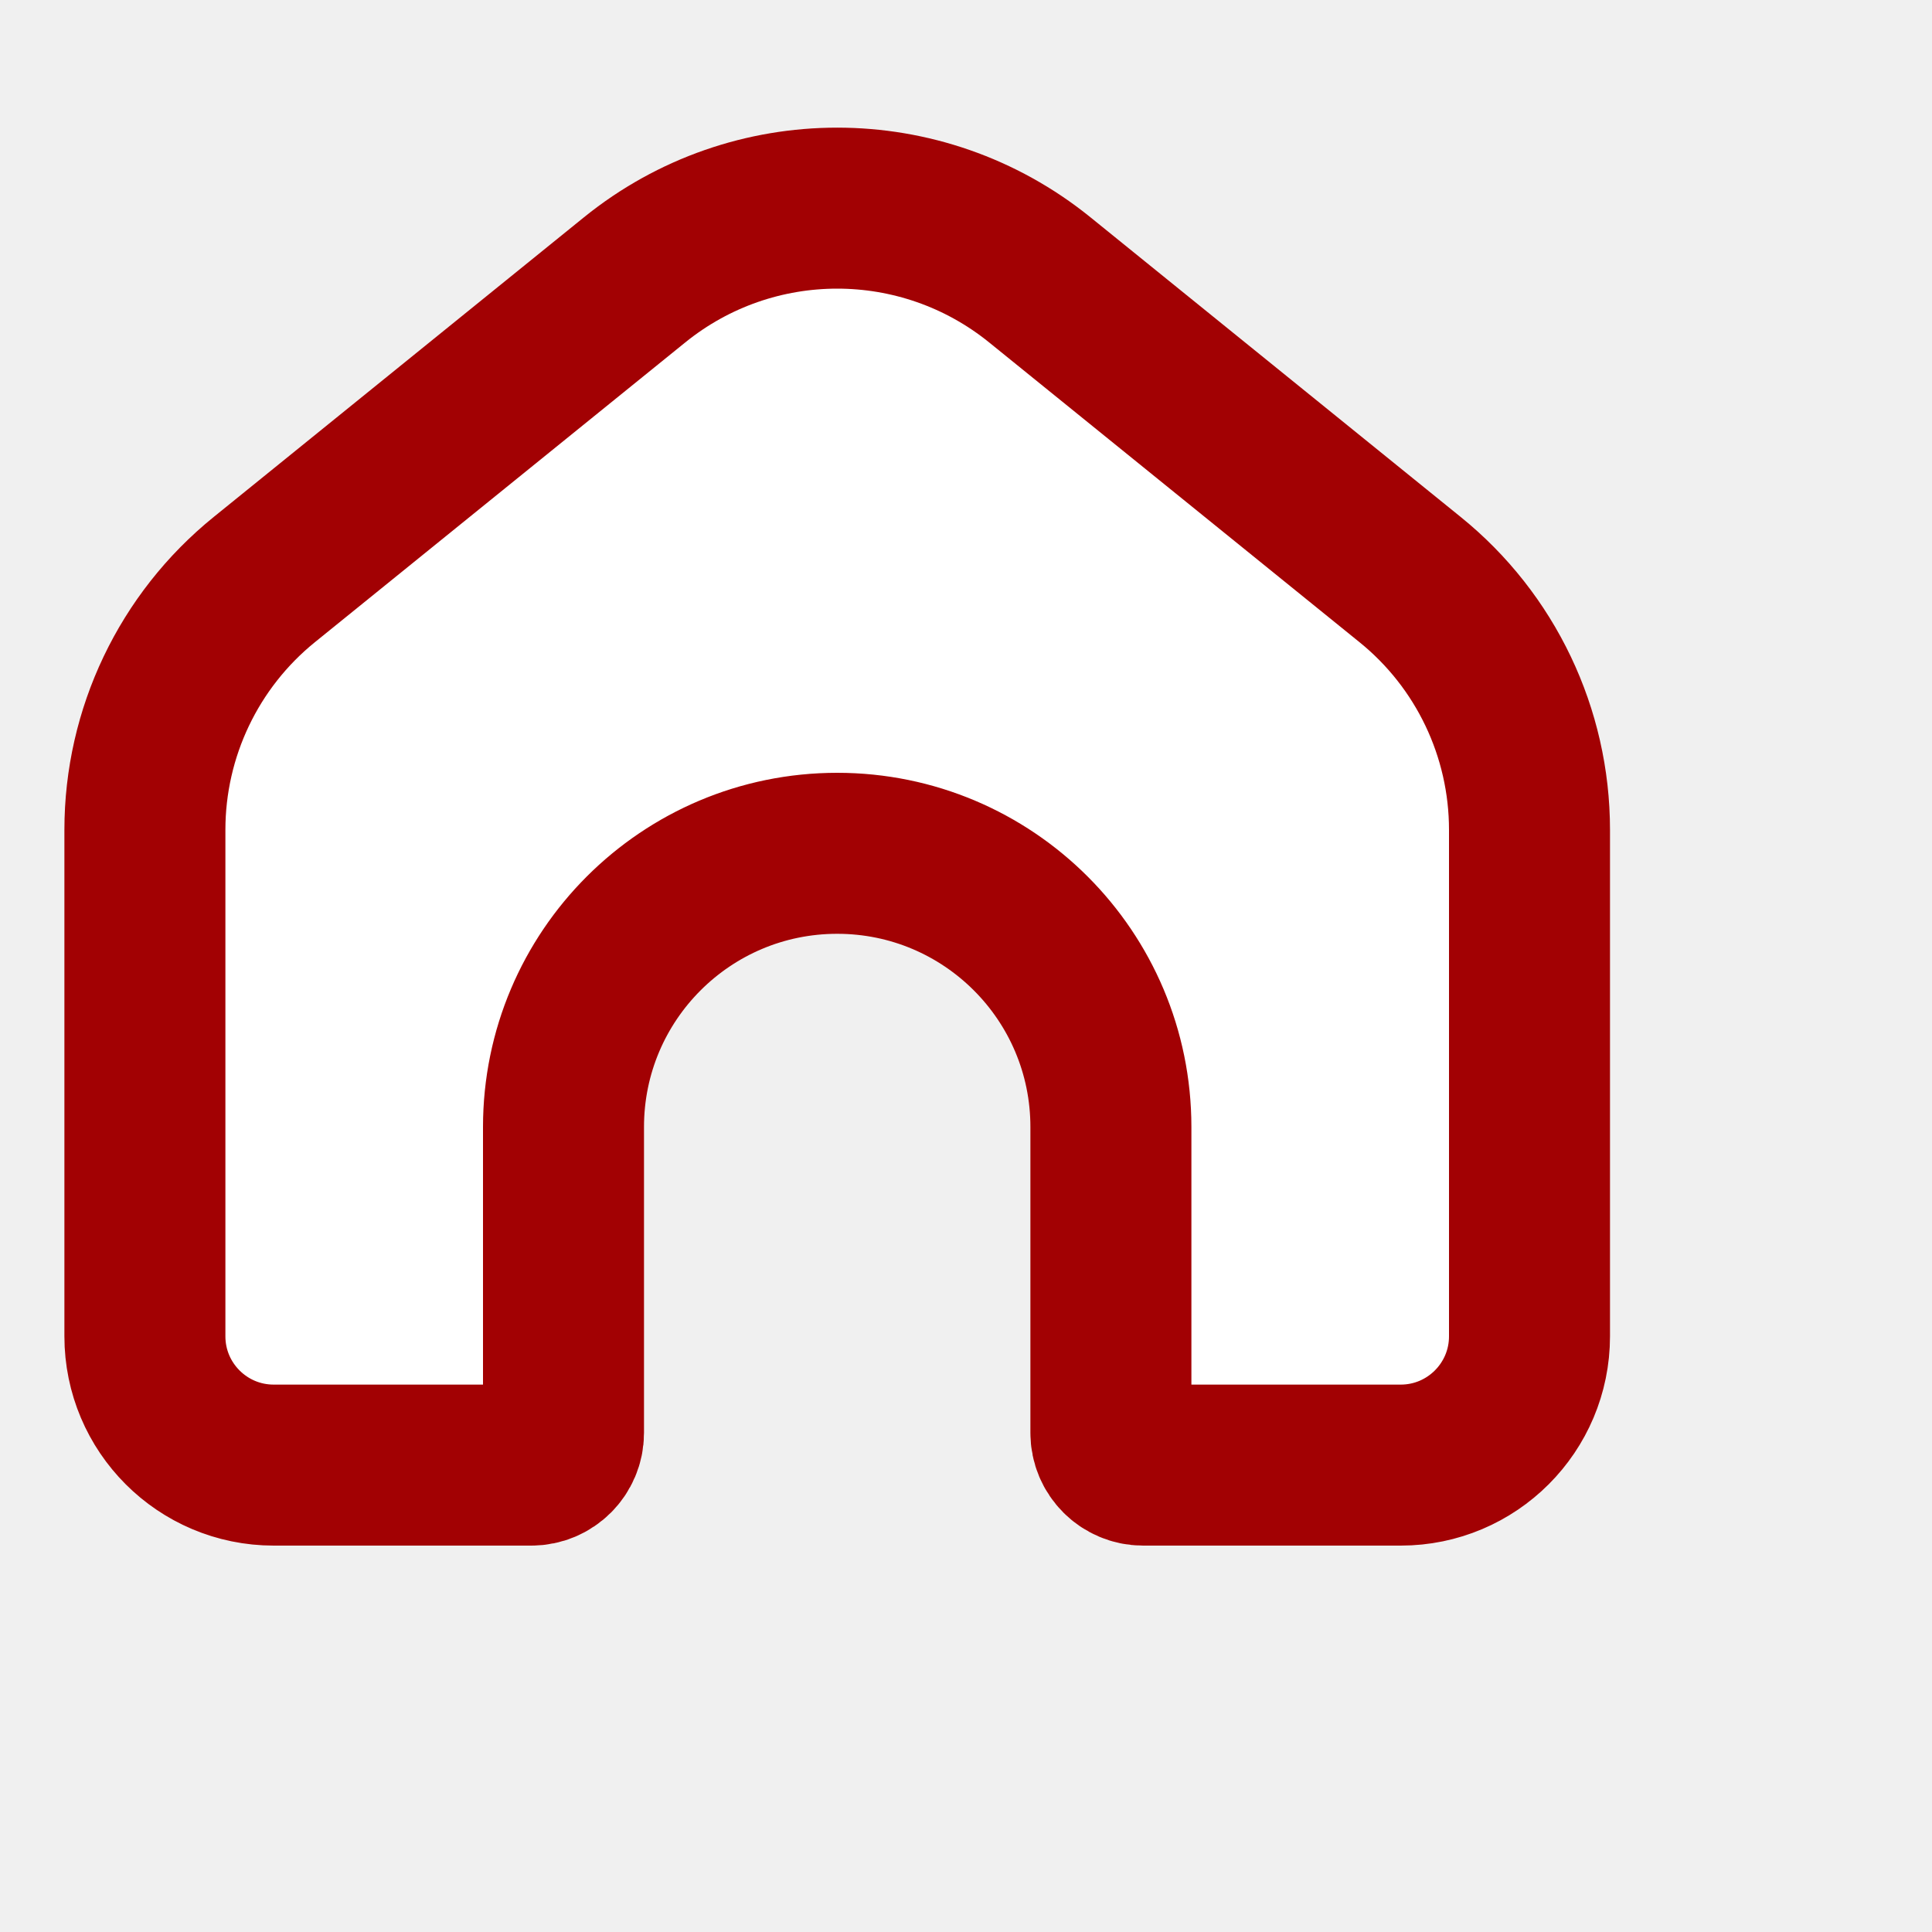
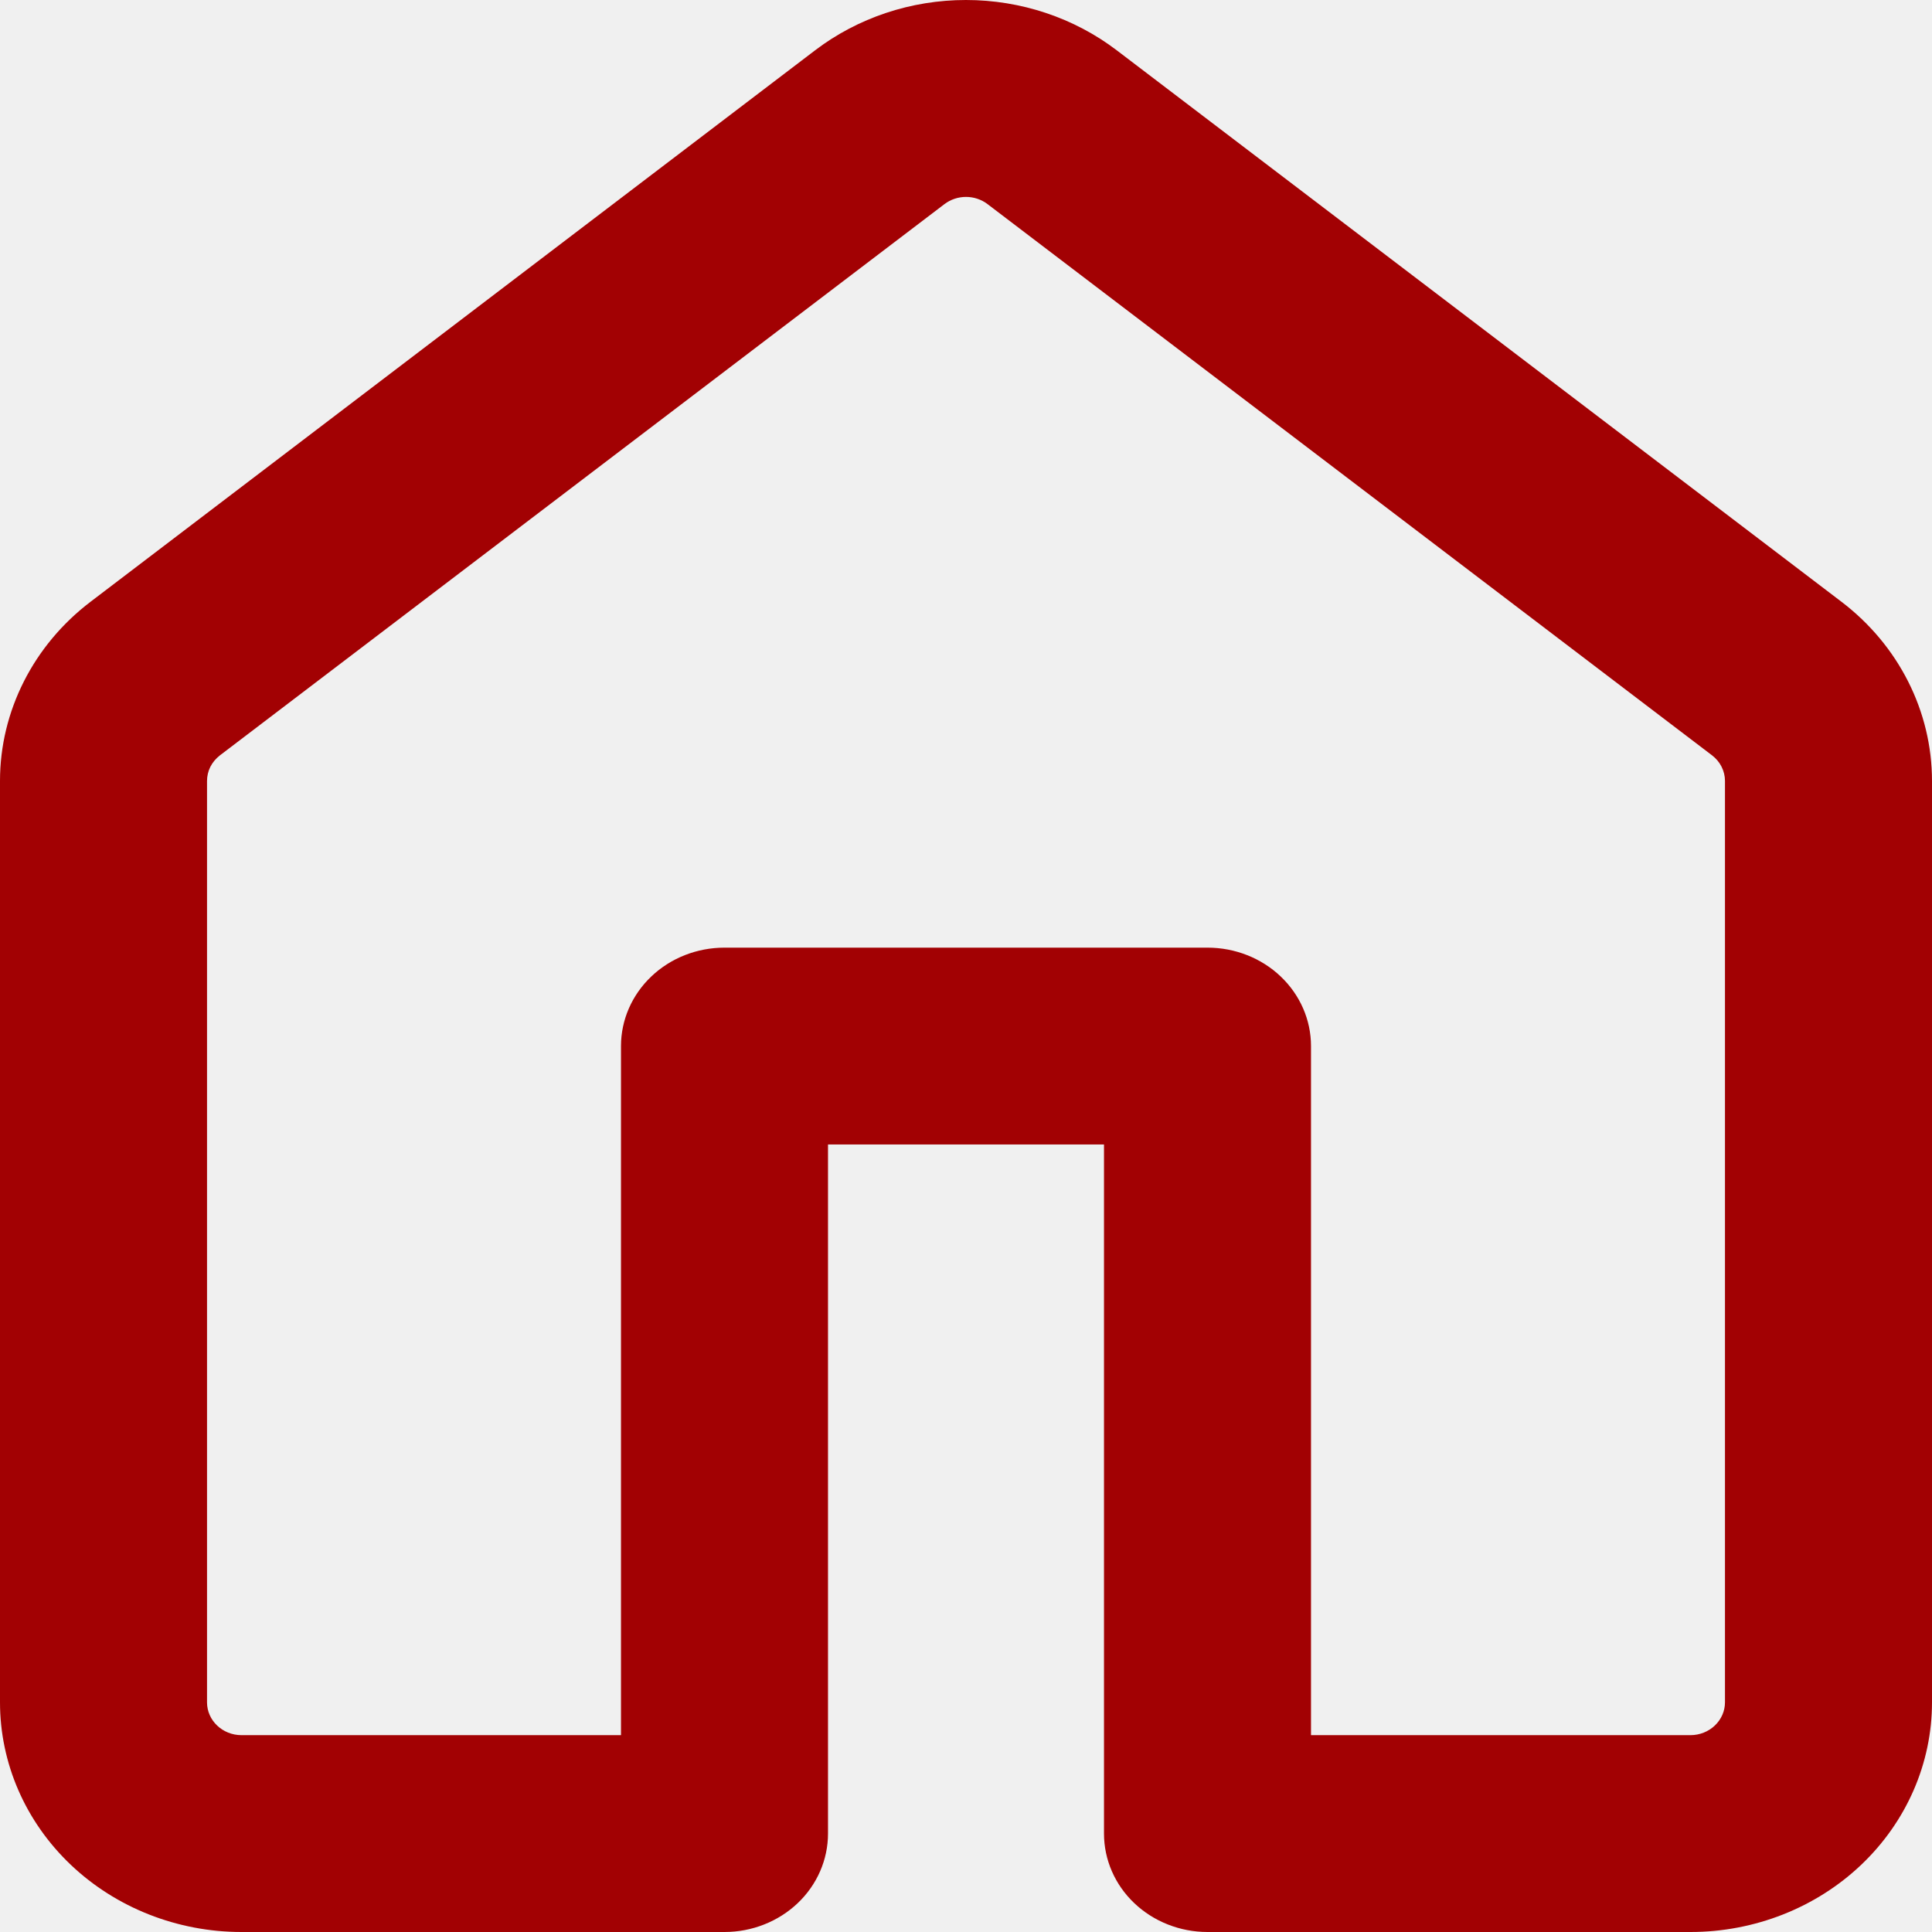
- <svg xmlns="http://www.w3.org/2000/svg" width="30" height="30" viewBox="0 0 30 30" fill="none">
-   <path d="M2.25 12.886V20.75C2.25 21.854 3.145 22.75 4.25 22.75H8.25C8.526 22.75 8.75 22.526 8.75 22.25V17.682V17.5C8.75 15.152 10.653 13.25 13 13.25C15.347 13.25 17.25 15.152 17.25 17.5V17.682V22.25C17.25 22.526 17.474 22.75 17.75 22.75H21.75C22.855 22.75 23.75 21.854 23.75 20.75V12.886C23.75 11.377 23.069 9.948 21.895 8.999L16.145 4.345C14.311 2.861 11.689 2.861 9.855 4.345L4.105 8.999C2.932 9.948 2.25 11.377 2.25 12.886Z" fill="white" stroke="#A20103" stroke-width="2.5" stroke-linecap="round" />
+ <svg xmlns="http://www.w3.org/2000/svg" width="26" height="26" viewBox="0 0 26 26" fill="none">
+   <path d="M10.968 0.678C11.544 0.239 12.261 0 12.999 0C13.737 0 14.454 0.239 15.03 0.678L24.78 8.097C25.551 8.683 26 9.572 26 10.511V22.909C26 23.729 25.658 24.515 25.048 25.095C24.439 25.674 23.612 26 22.75 26H16.25C15.881 26 15.526 25.86 15.265 25.612C15.004 25.364 14.857 25.027 14.857 24.675V15.402H11.143V24.675C11.143 25.027 10.996 25.364 10.735 25.612C10.474 25.86 10.119 26 9.75 26H3.25C2.388 26 1.561 25.674 0.952 25.095C0.342 24.515 0 23.729 0 22.909V10.509C0 9.572 0.449 8.683 1.22 8.097L10.968 0.678ZM13.29 2.747C13.207 2.684 13.105 2.65 13 2.65C12.895 2.65 12.793 2.684 12.71 2.747L2.96 10.165C2.906 10.207 2.862 10.259 2.831 10.319C2.801 10.379 2.786 10.445 2.786 10.511V22.909C2.786 23.153 2.994 23.351 3.25 23.351H8.357V14.077C8.357 13.726 8.504 13.389 8.765 13.141C9.026 12.892 9.381 12.753 9.75 12.753H16.25C16.619 12.753 16.974 12.892 17.235 13.141C17.496 13.389 17.643 13.726 17.643 14.077V23.351H22.75C22.873 23.351 22.991 23.304 23.078 23.221C23.165 23.138 23.214 23.026 23.214 22.909V10.509C23.214 10.443 23.198 10.378 23.168 10.318C23.138 10.259 23.094 10.206 23.04 10.165L13.29 2.747Z" fill="#A20103" />
</svg>
